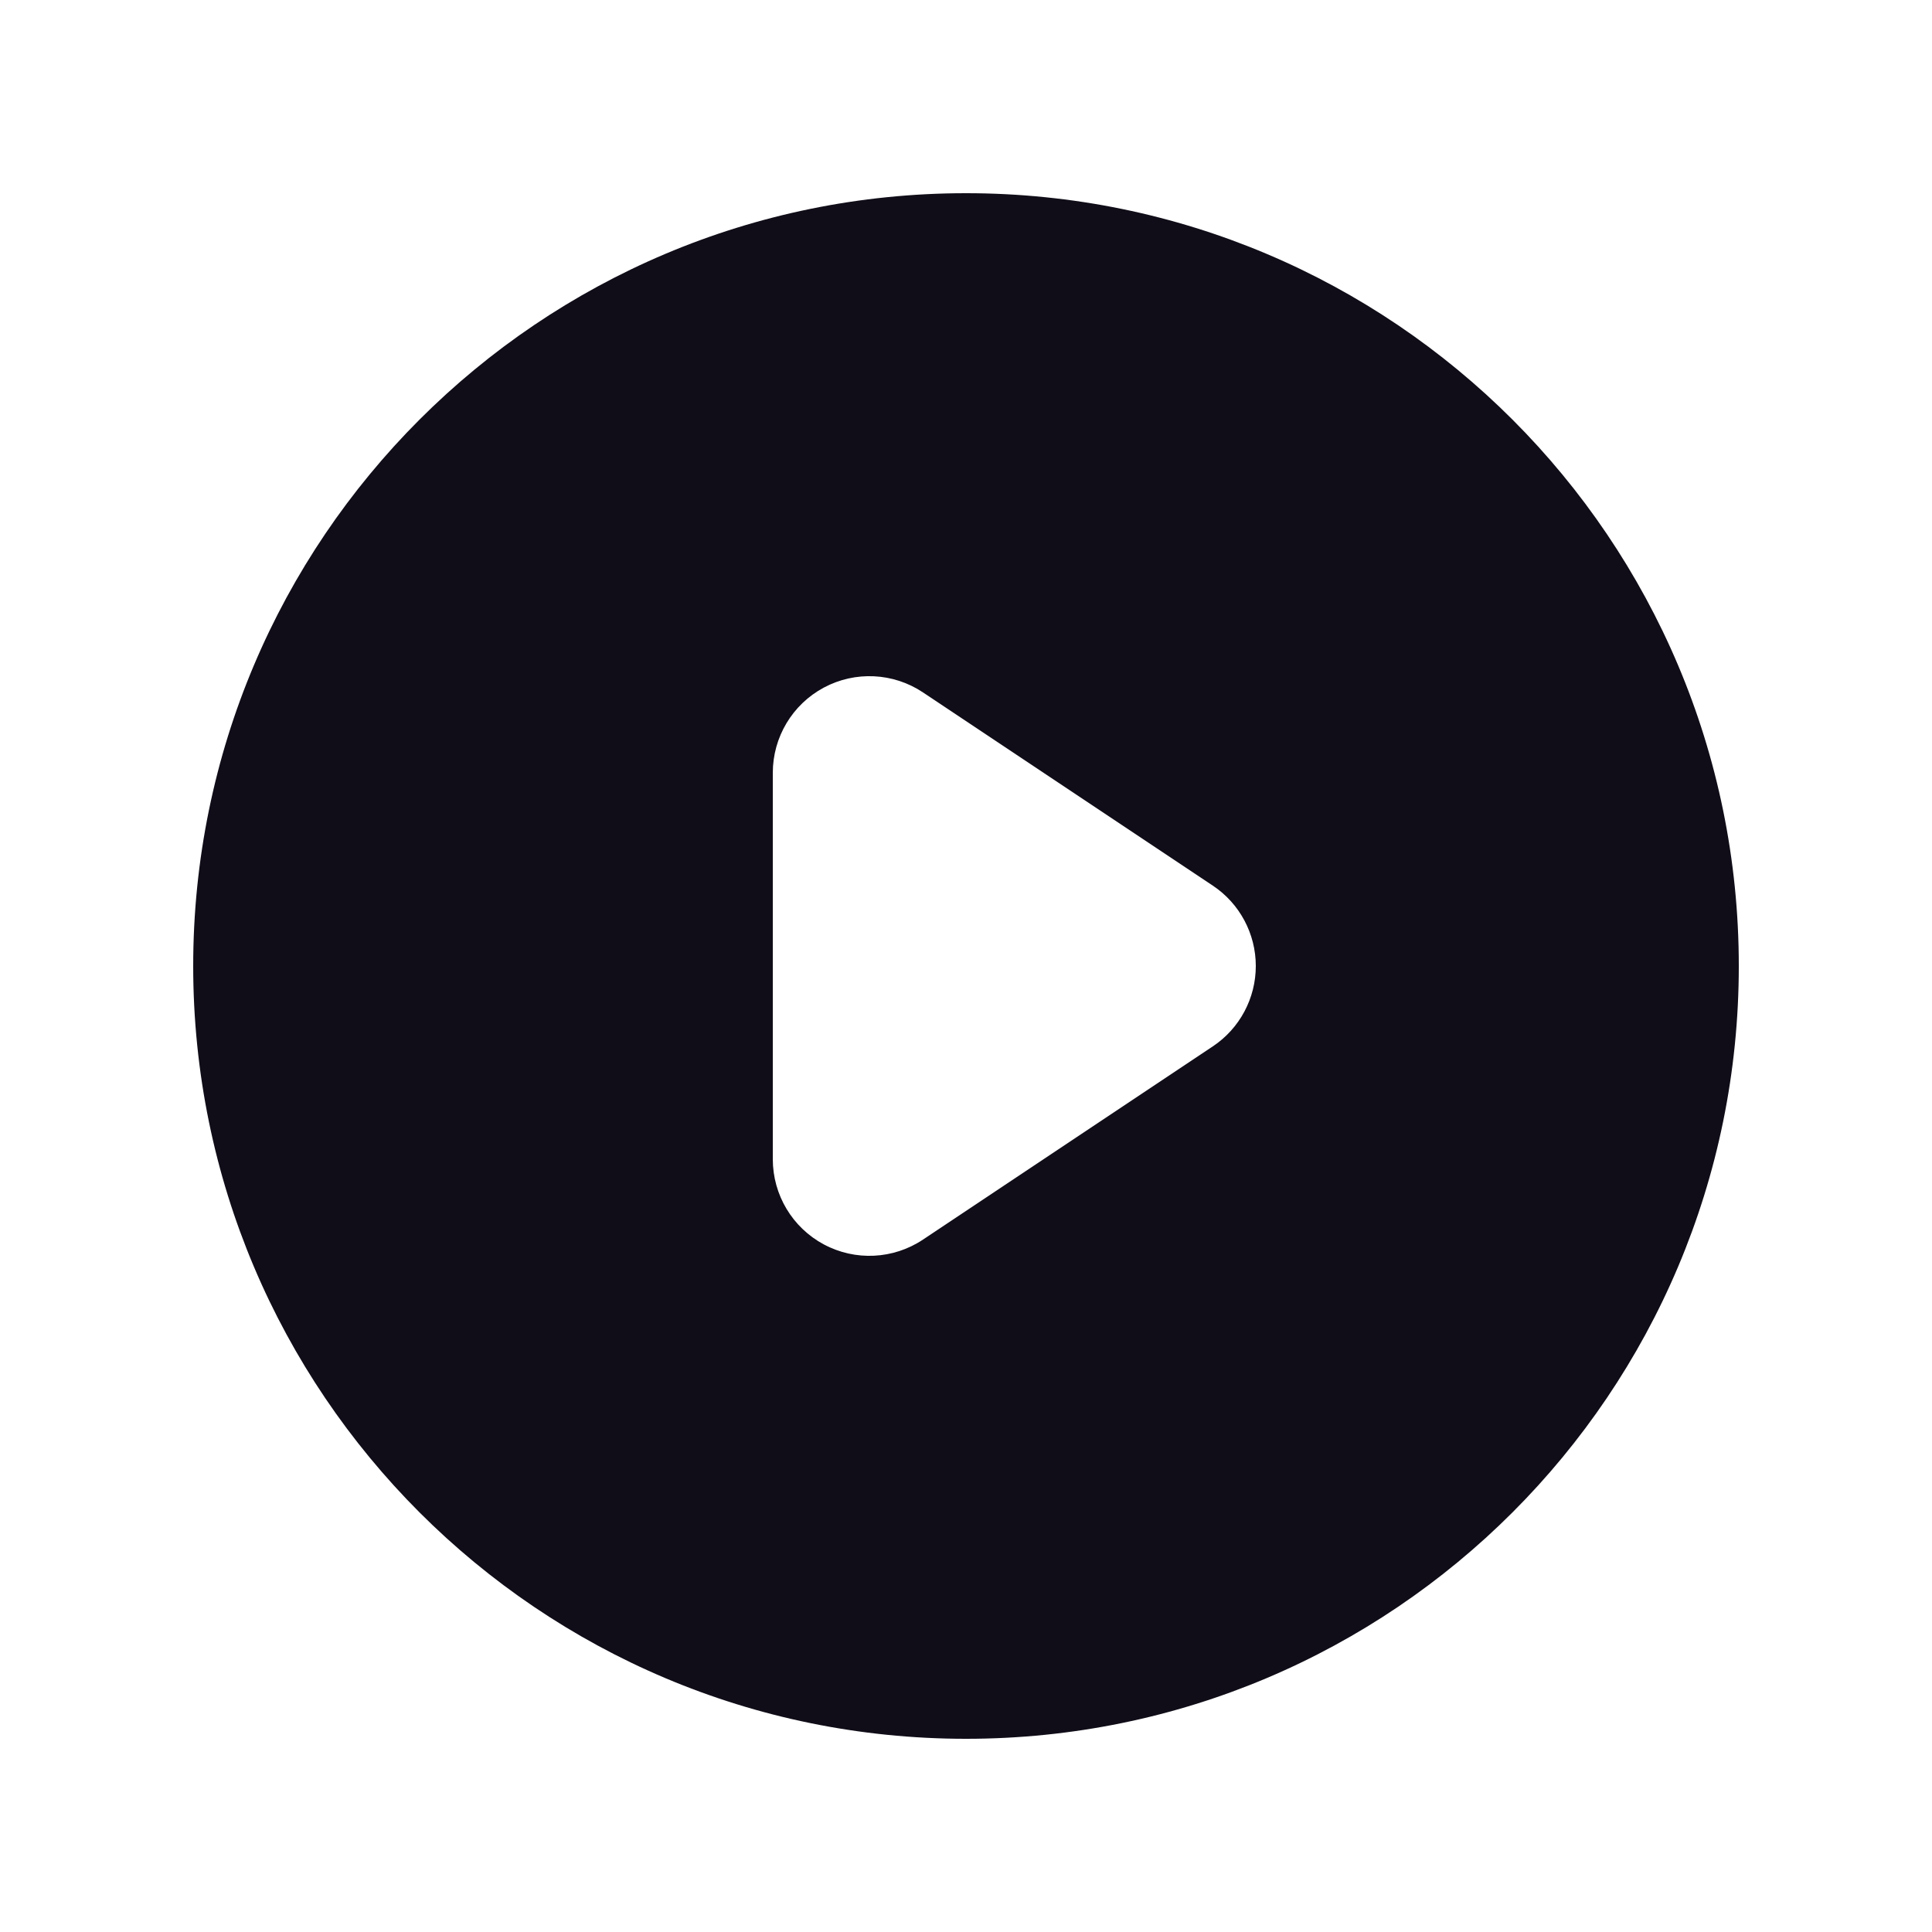
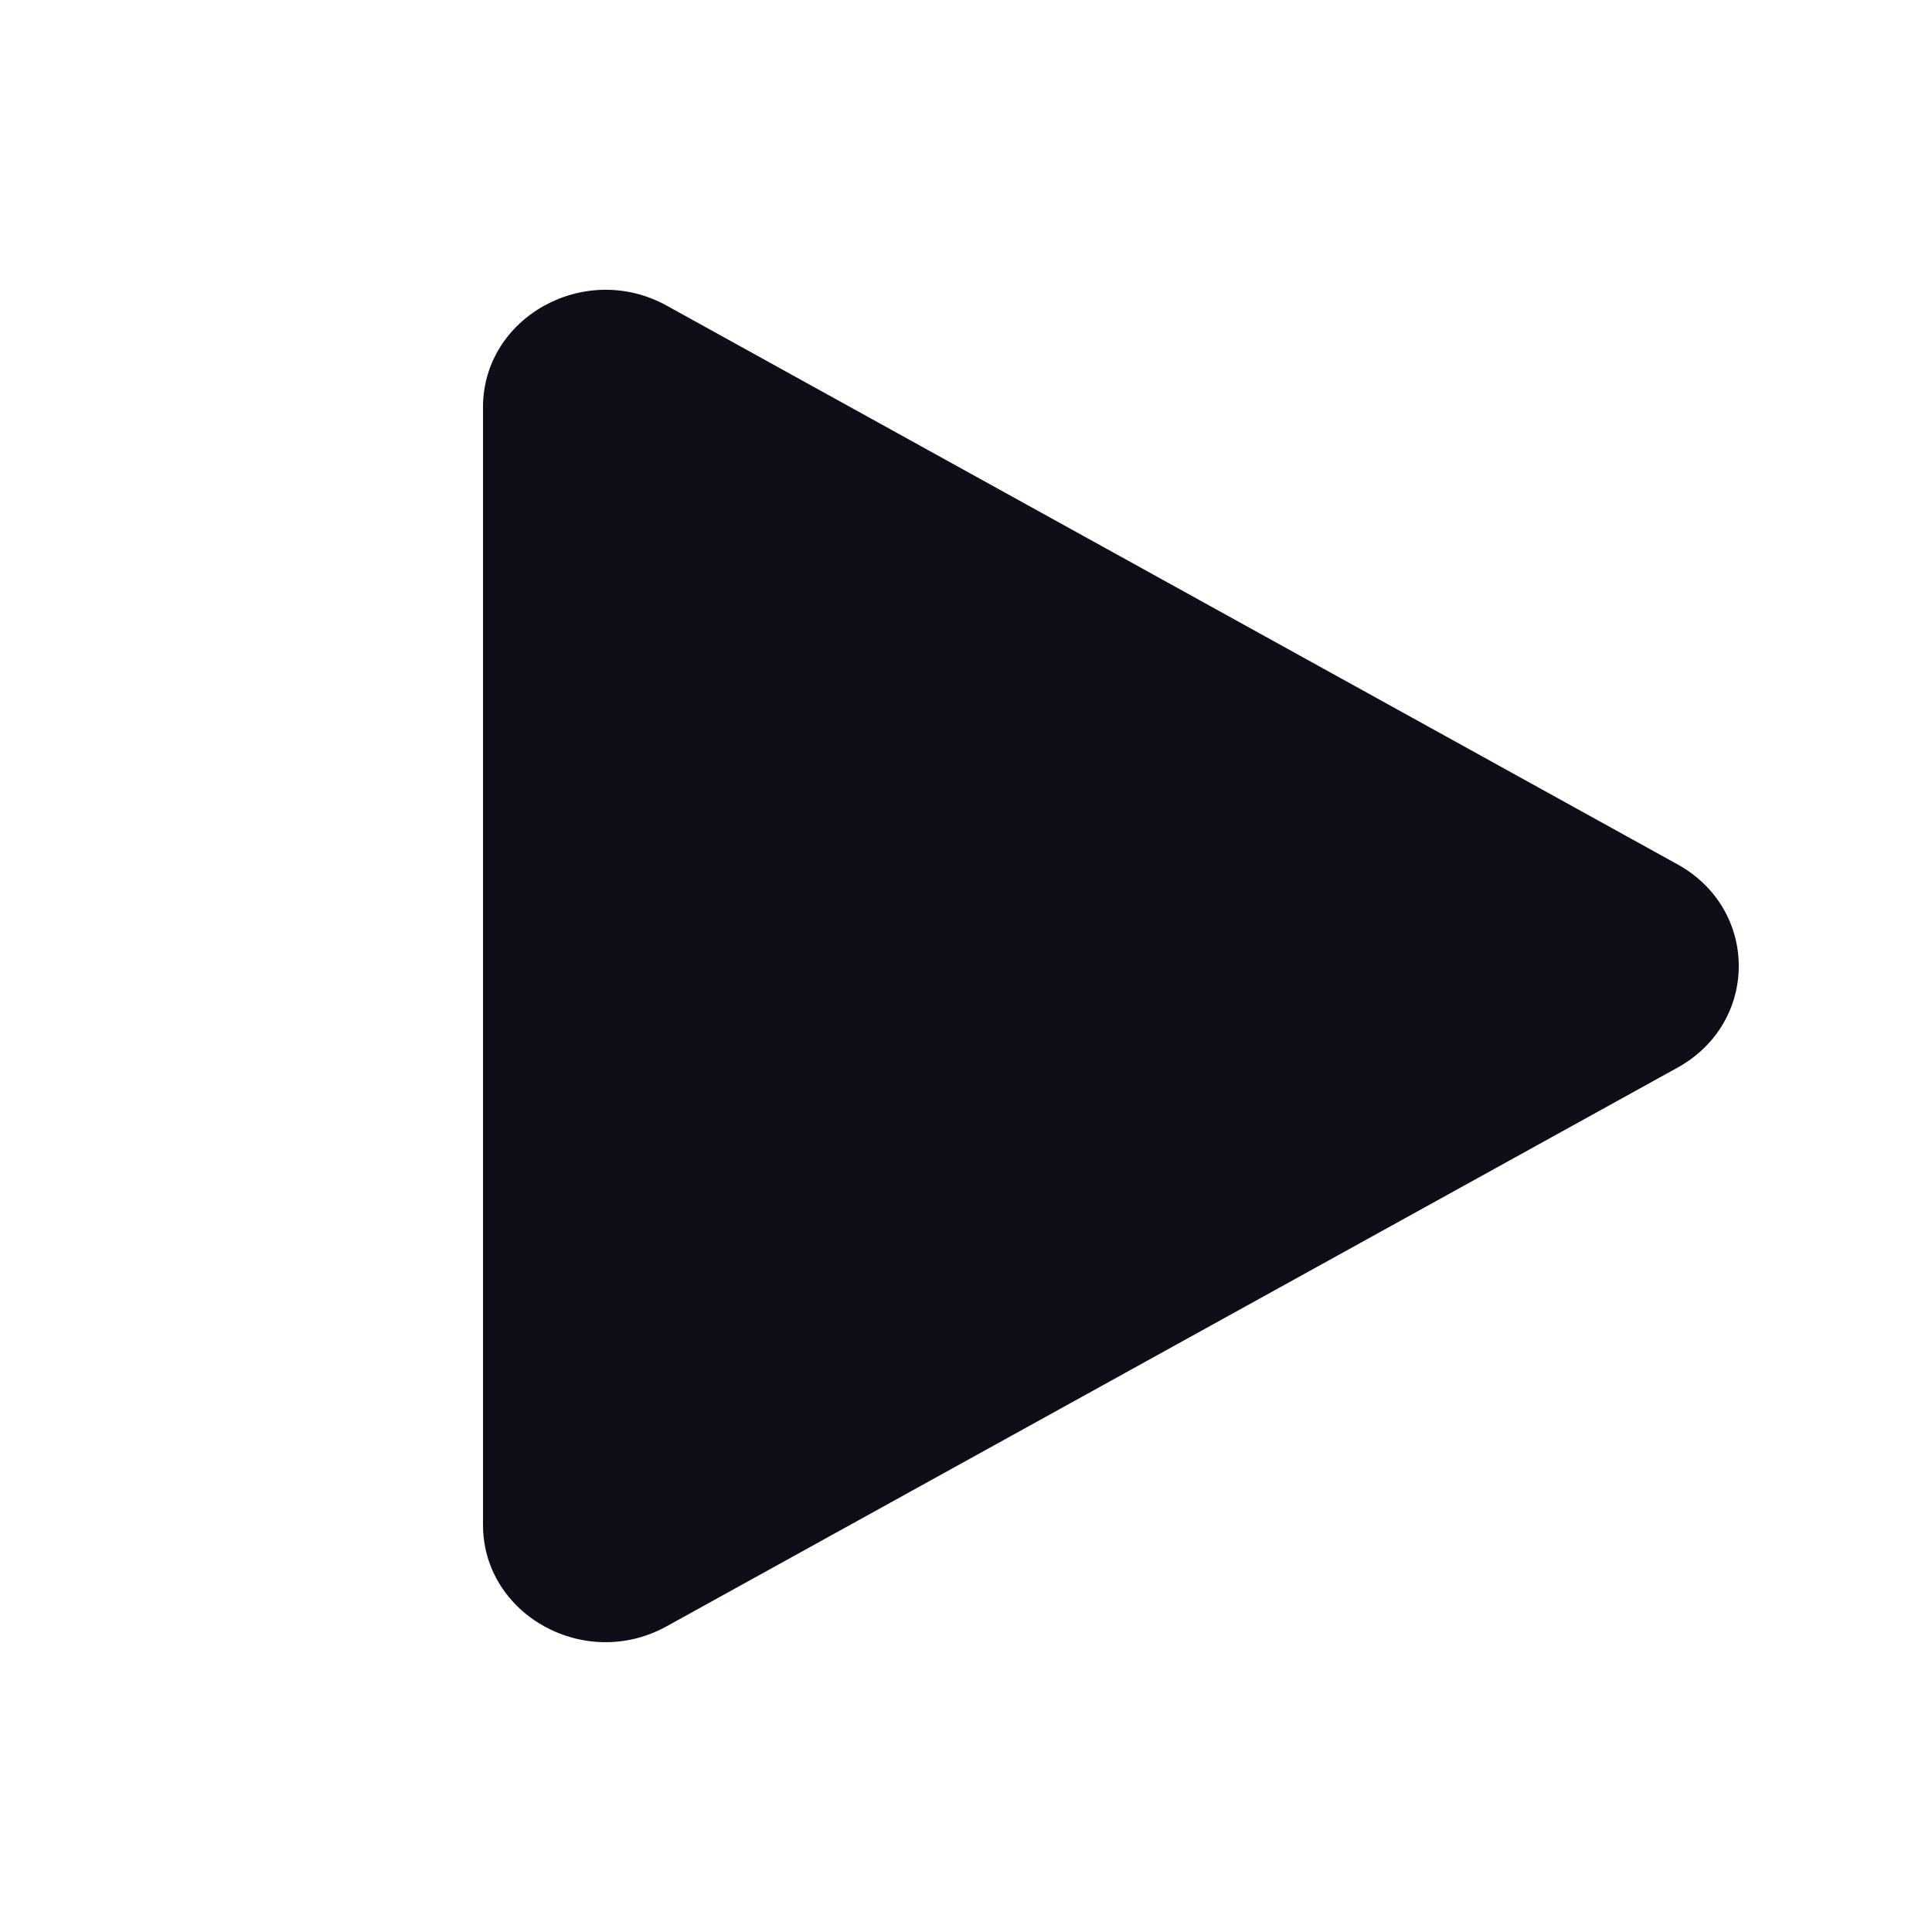
<svg xmlns="http://www.w3.org/2000/svg" width="20" height="20" viewBox="0 0 20 20" fill="none">
-   <path fill-rule="evenodd" clip-rule="evenodd" d="M10 18C14.418 18 18 14.418 18 10C18 5.582 14.418 2 10 2C5.582 2 2 5.582 2 10C2 14.418 5.582 18 10 18ZM9.555 7.168C9.248 6.963 8.853 6.944 8.528 7.118C8.203 7.292 8 7.631 8 8V12C8 12.369 8.203 12.708 8.528 12.882C8.853 13.056 9.248 13.037 9.555 12.832L12.555 10.832C12.833 10.647 13 10.334 13 10C13 9.666 12.833 9.353 12.555 9.168L9.555 7.168Z" fill="#100D18" />
+   <path d="M17.366 8.948C18.211 9.416 18.211 10.584 17.366 11.052L6.902 16.835C6.057 17.303 5 16.719 5 15.784L5 4.216C5 3.281 6.057 2.697 6.902 3.164L17.366 8.948Z" fill="#100D18" />
</svg>
